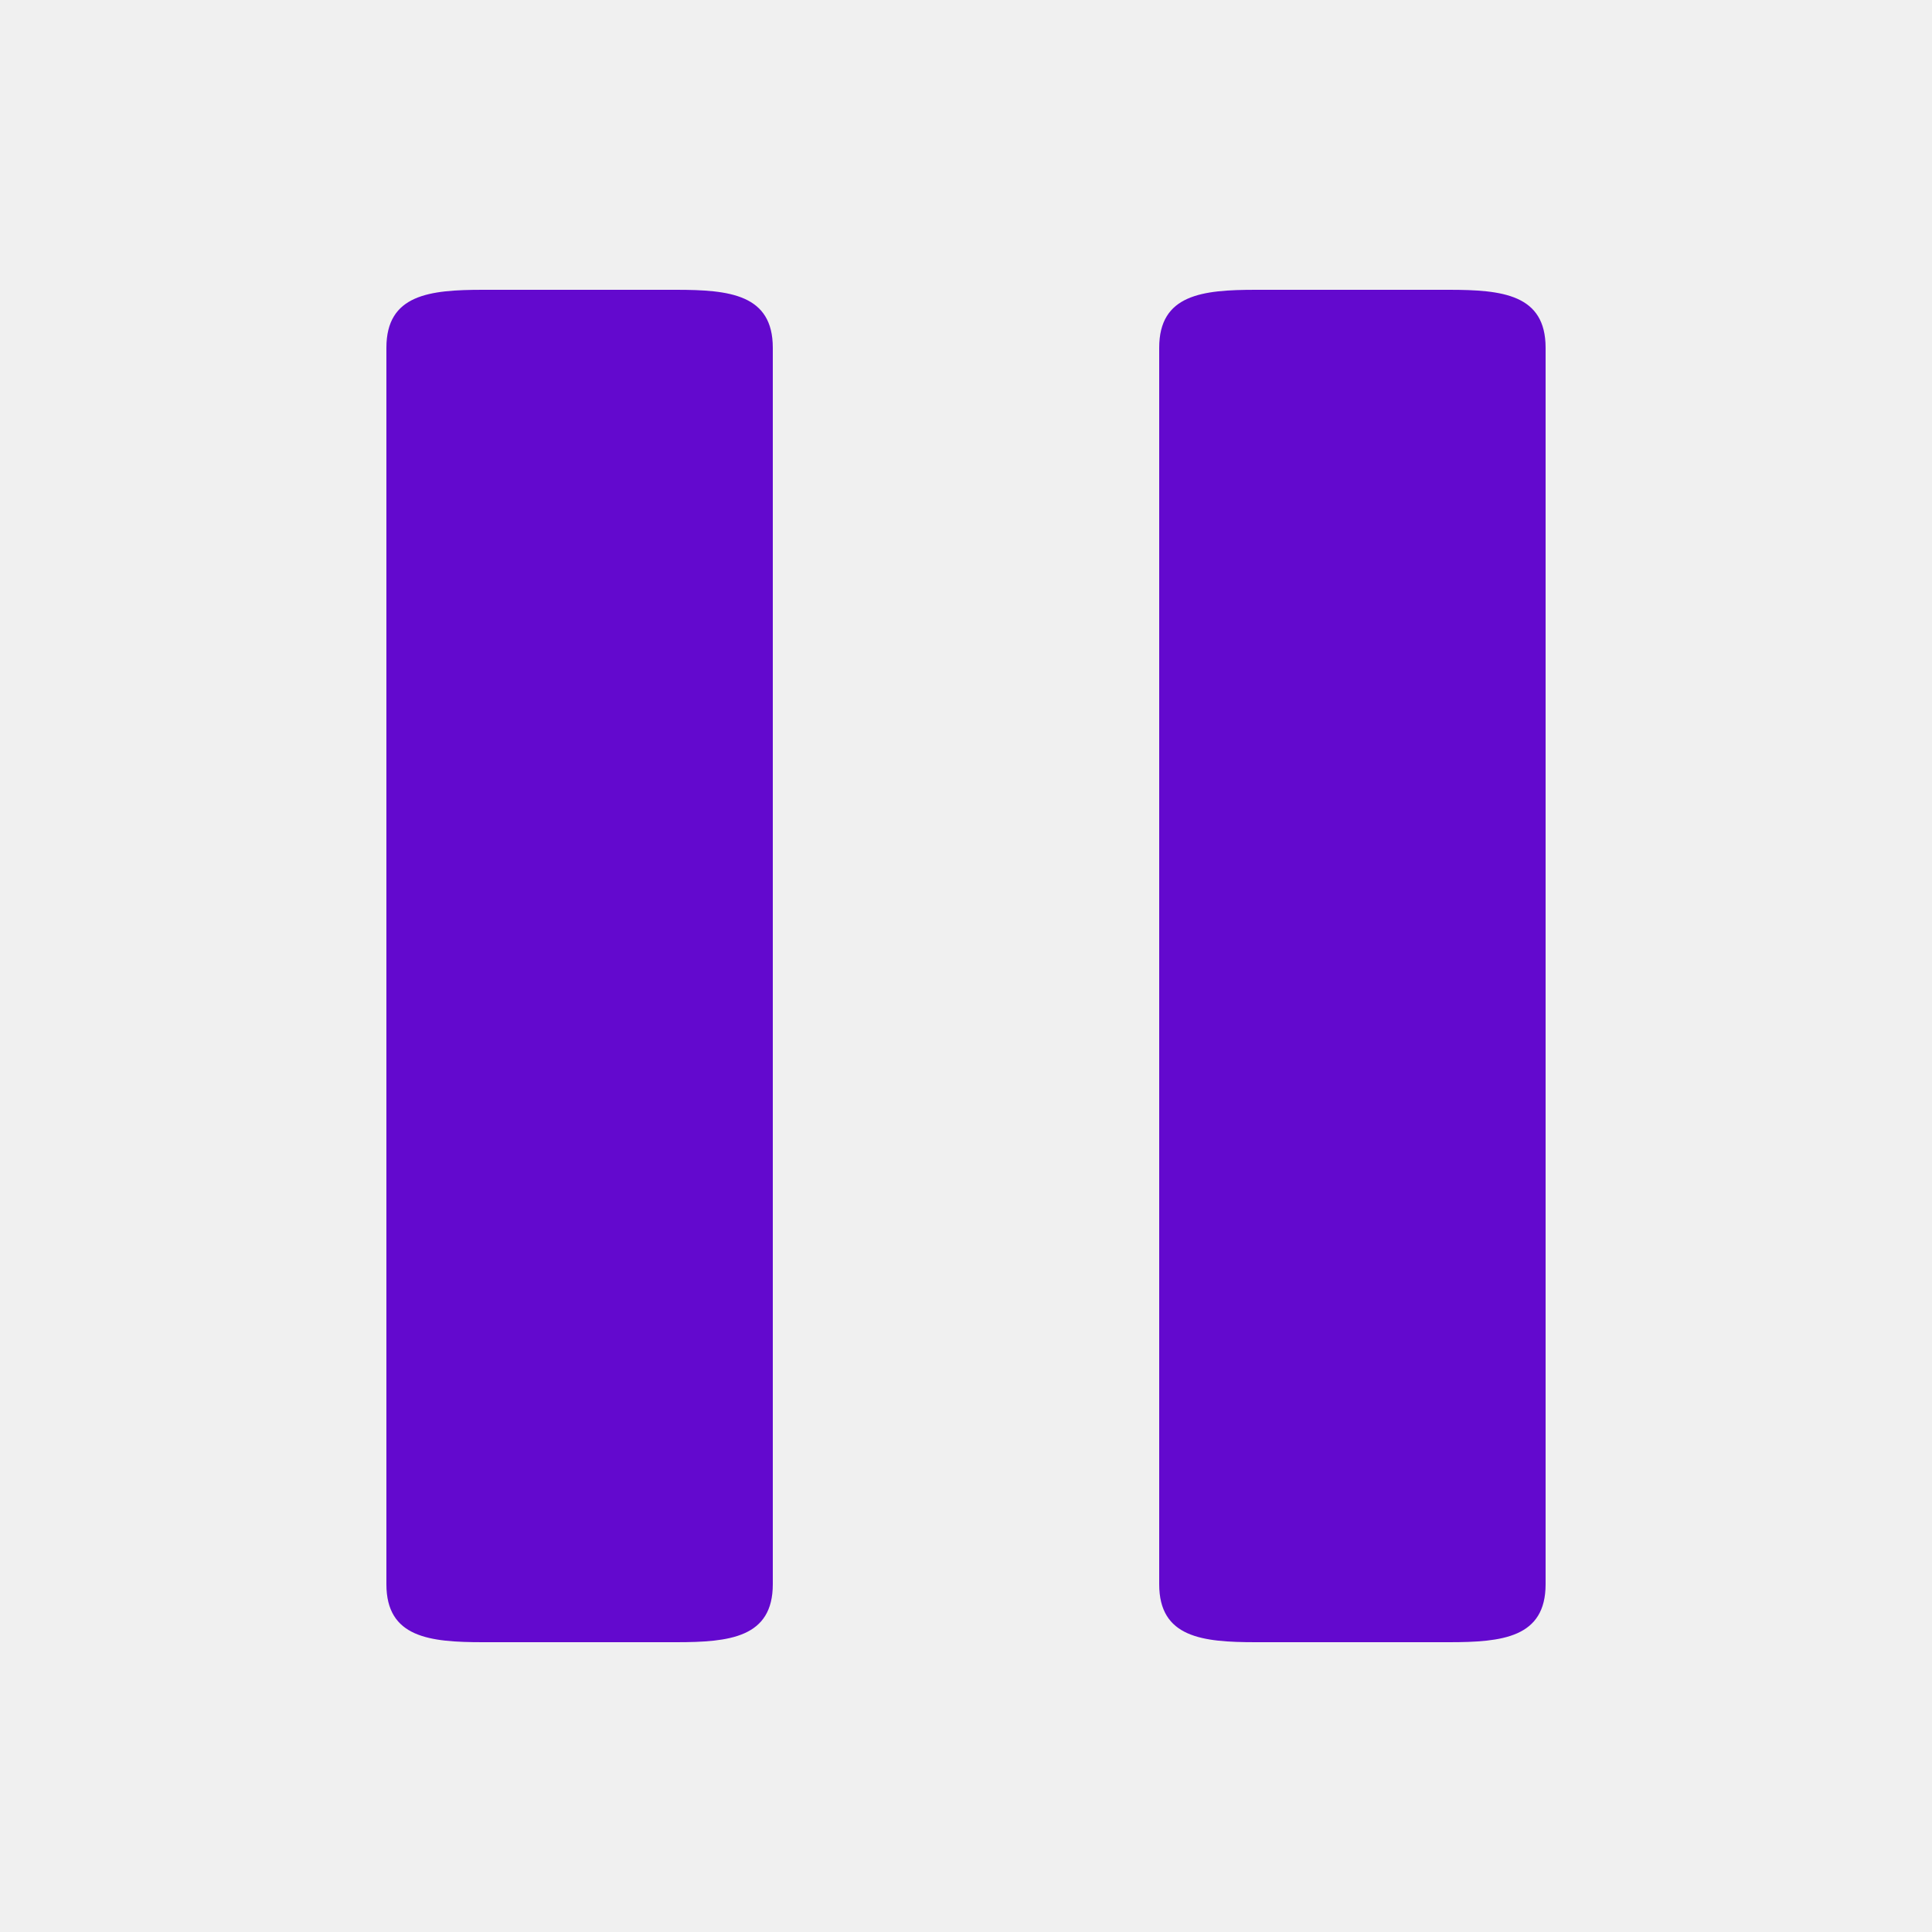
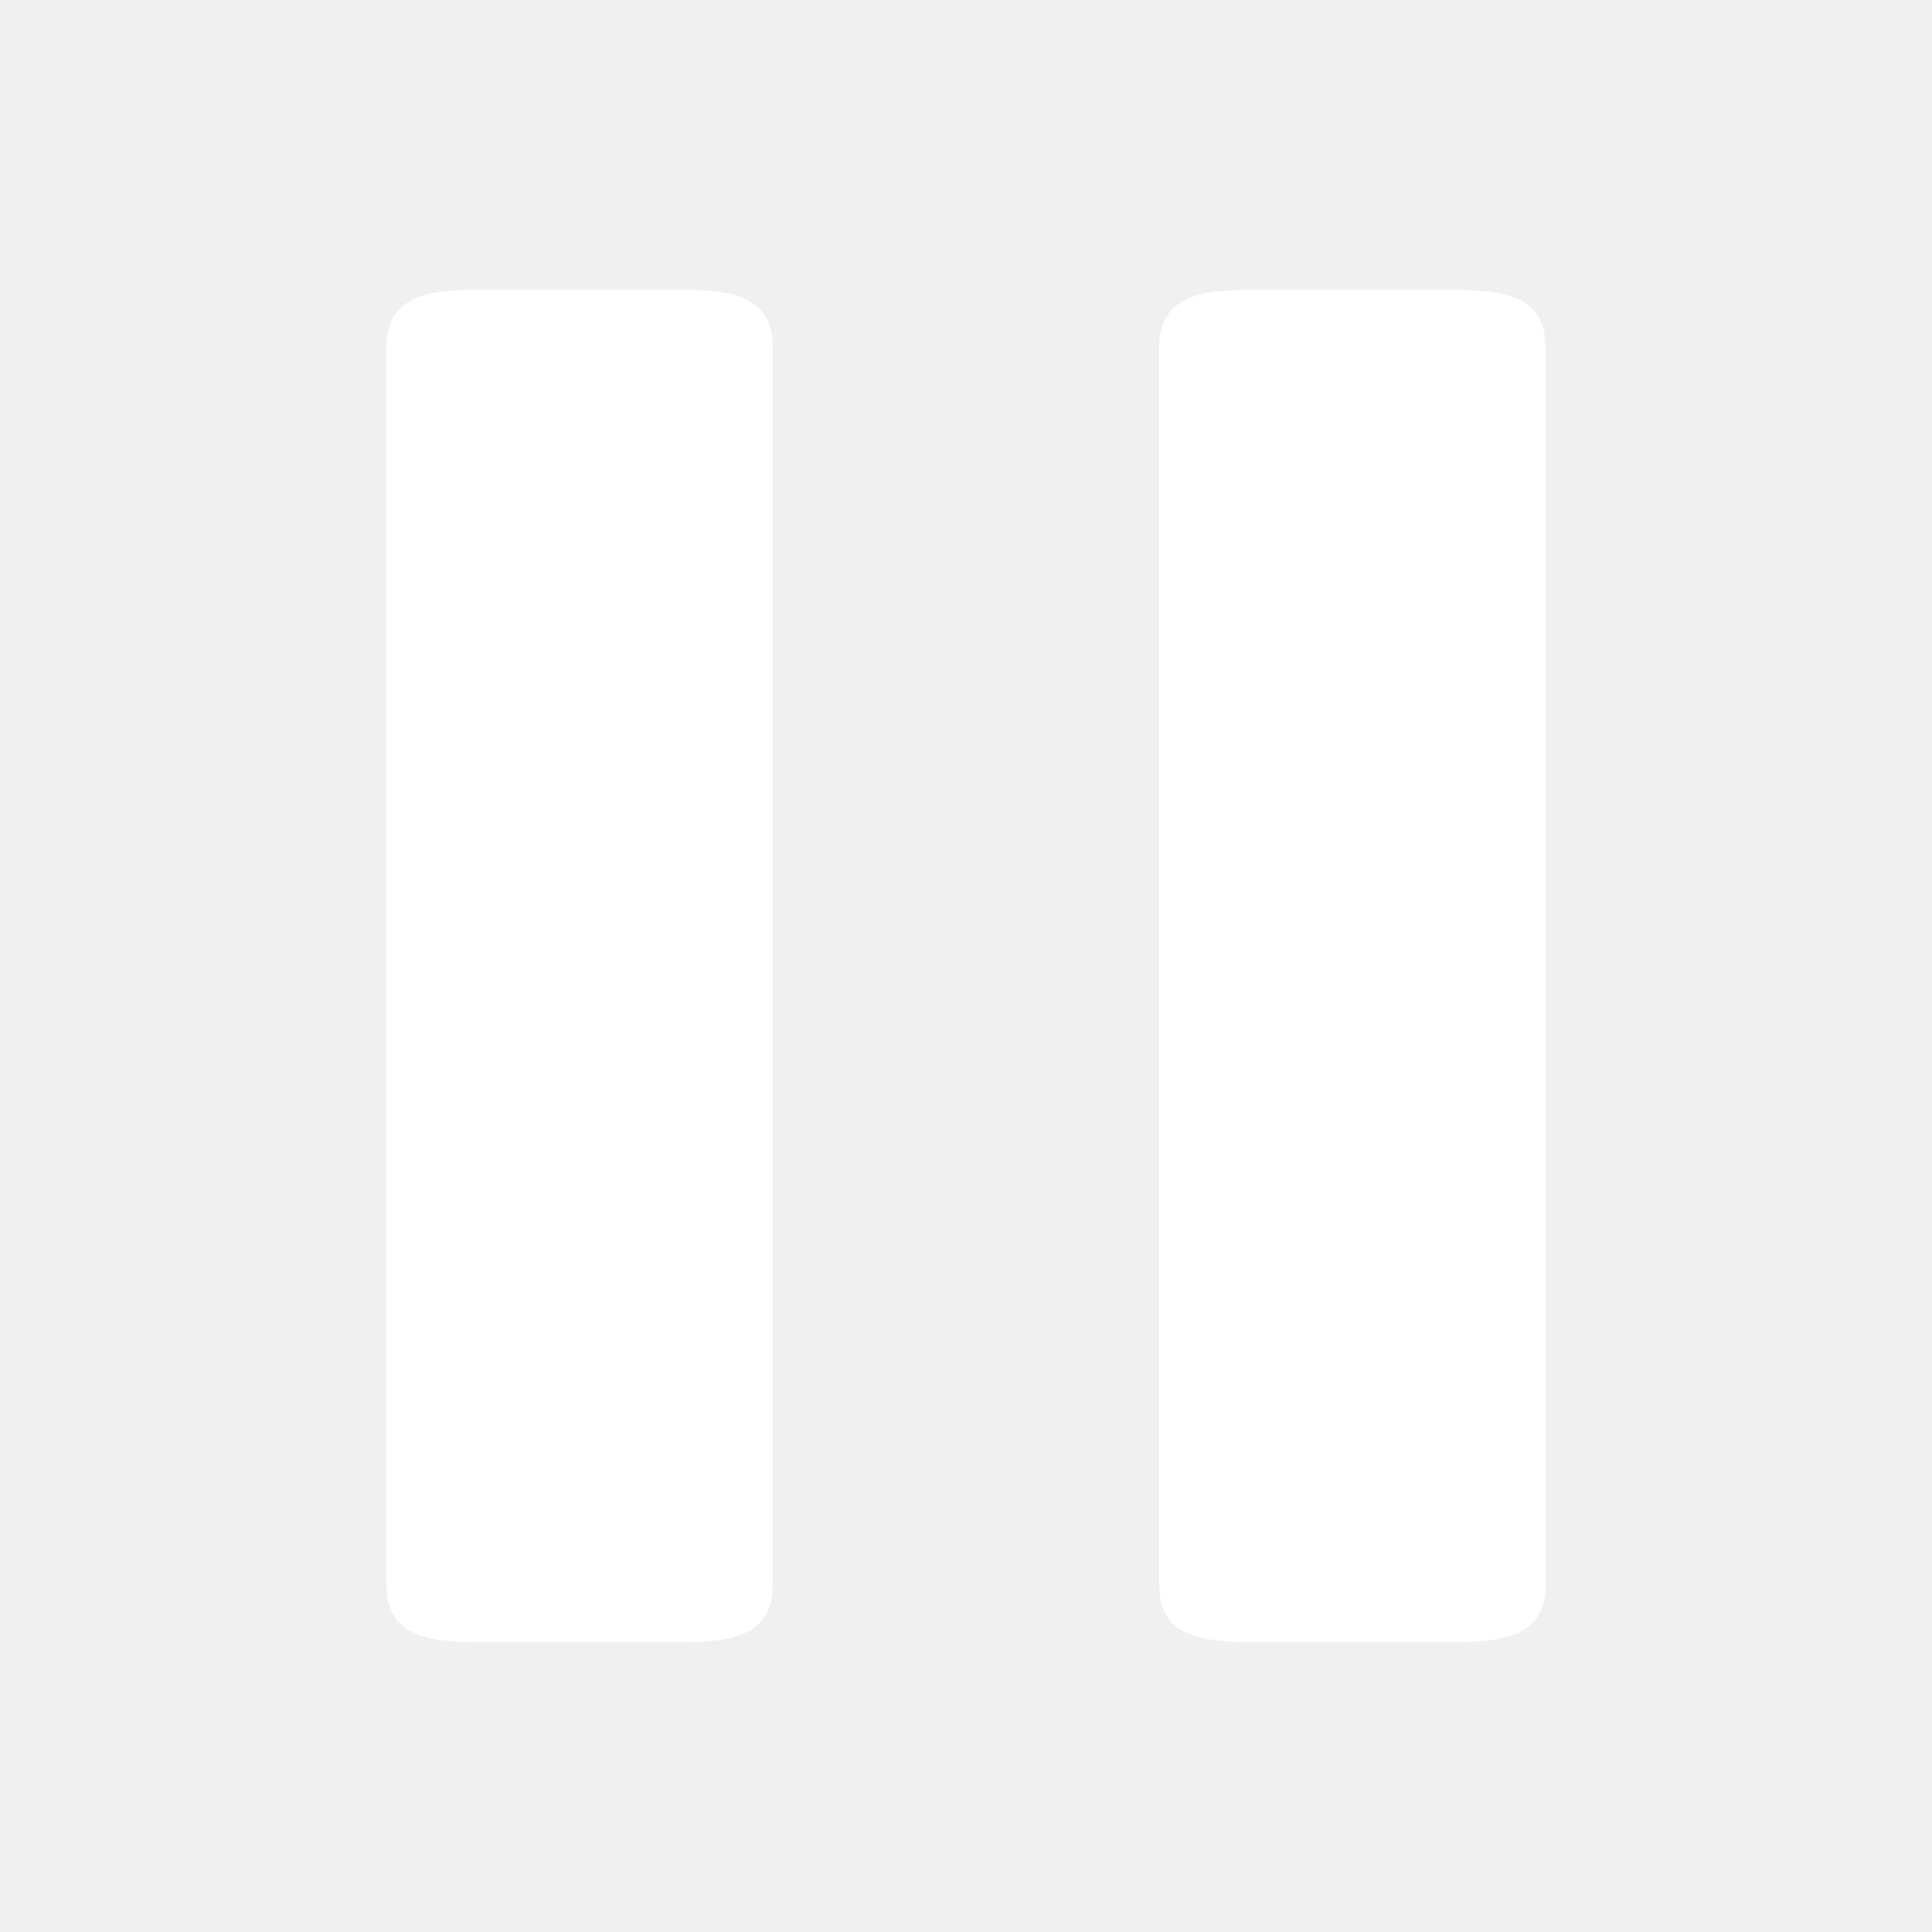
<svg xmlns="http://www.w3.org/2000/svg" width="1em" height="1em" viewBox="0 0 20 20">
-   <path fill="#6309ce" d="M15 3h-2c-.553 0-1 .048-1 .6v12.8c0 .552.447.6 1 .6h2c.553 0 1-.048 1-.6V3.6c0-.552-.447-.6-1-.6M7 3H5c-.553 0-1 .048-1 .6v12.8c0 .552.447.6 1 .6h2c.553 0 1-.048 1-.6V3.6c0-.552-.447-.6-1-.6" />
+   <path fill="#ffffff" d="M15 3h-2c-.553 0-1 .048-1 .6v12.8c0 .552.447.6 1 .6h2c.553 0 1-.048 1-.6V3.6c0-.552-.447-.6-1-.6M7 3H5c-.553 0-1 .048-1 .6v12.8c0 .552.447.6 1 .6h2c.553 0 1-.048 1-.6V3.6c0-.552-.447-.6-1-.6" />
</svg>
